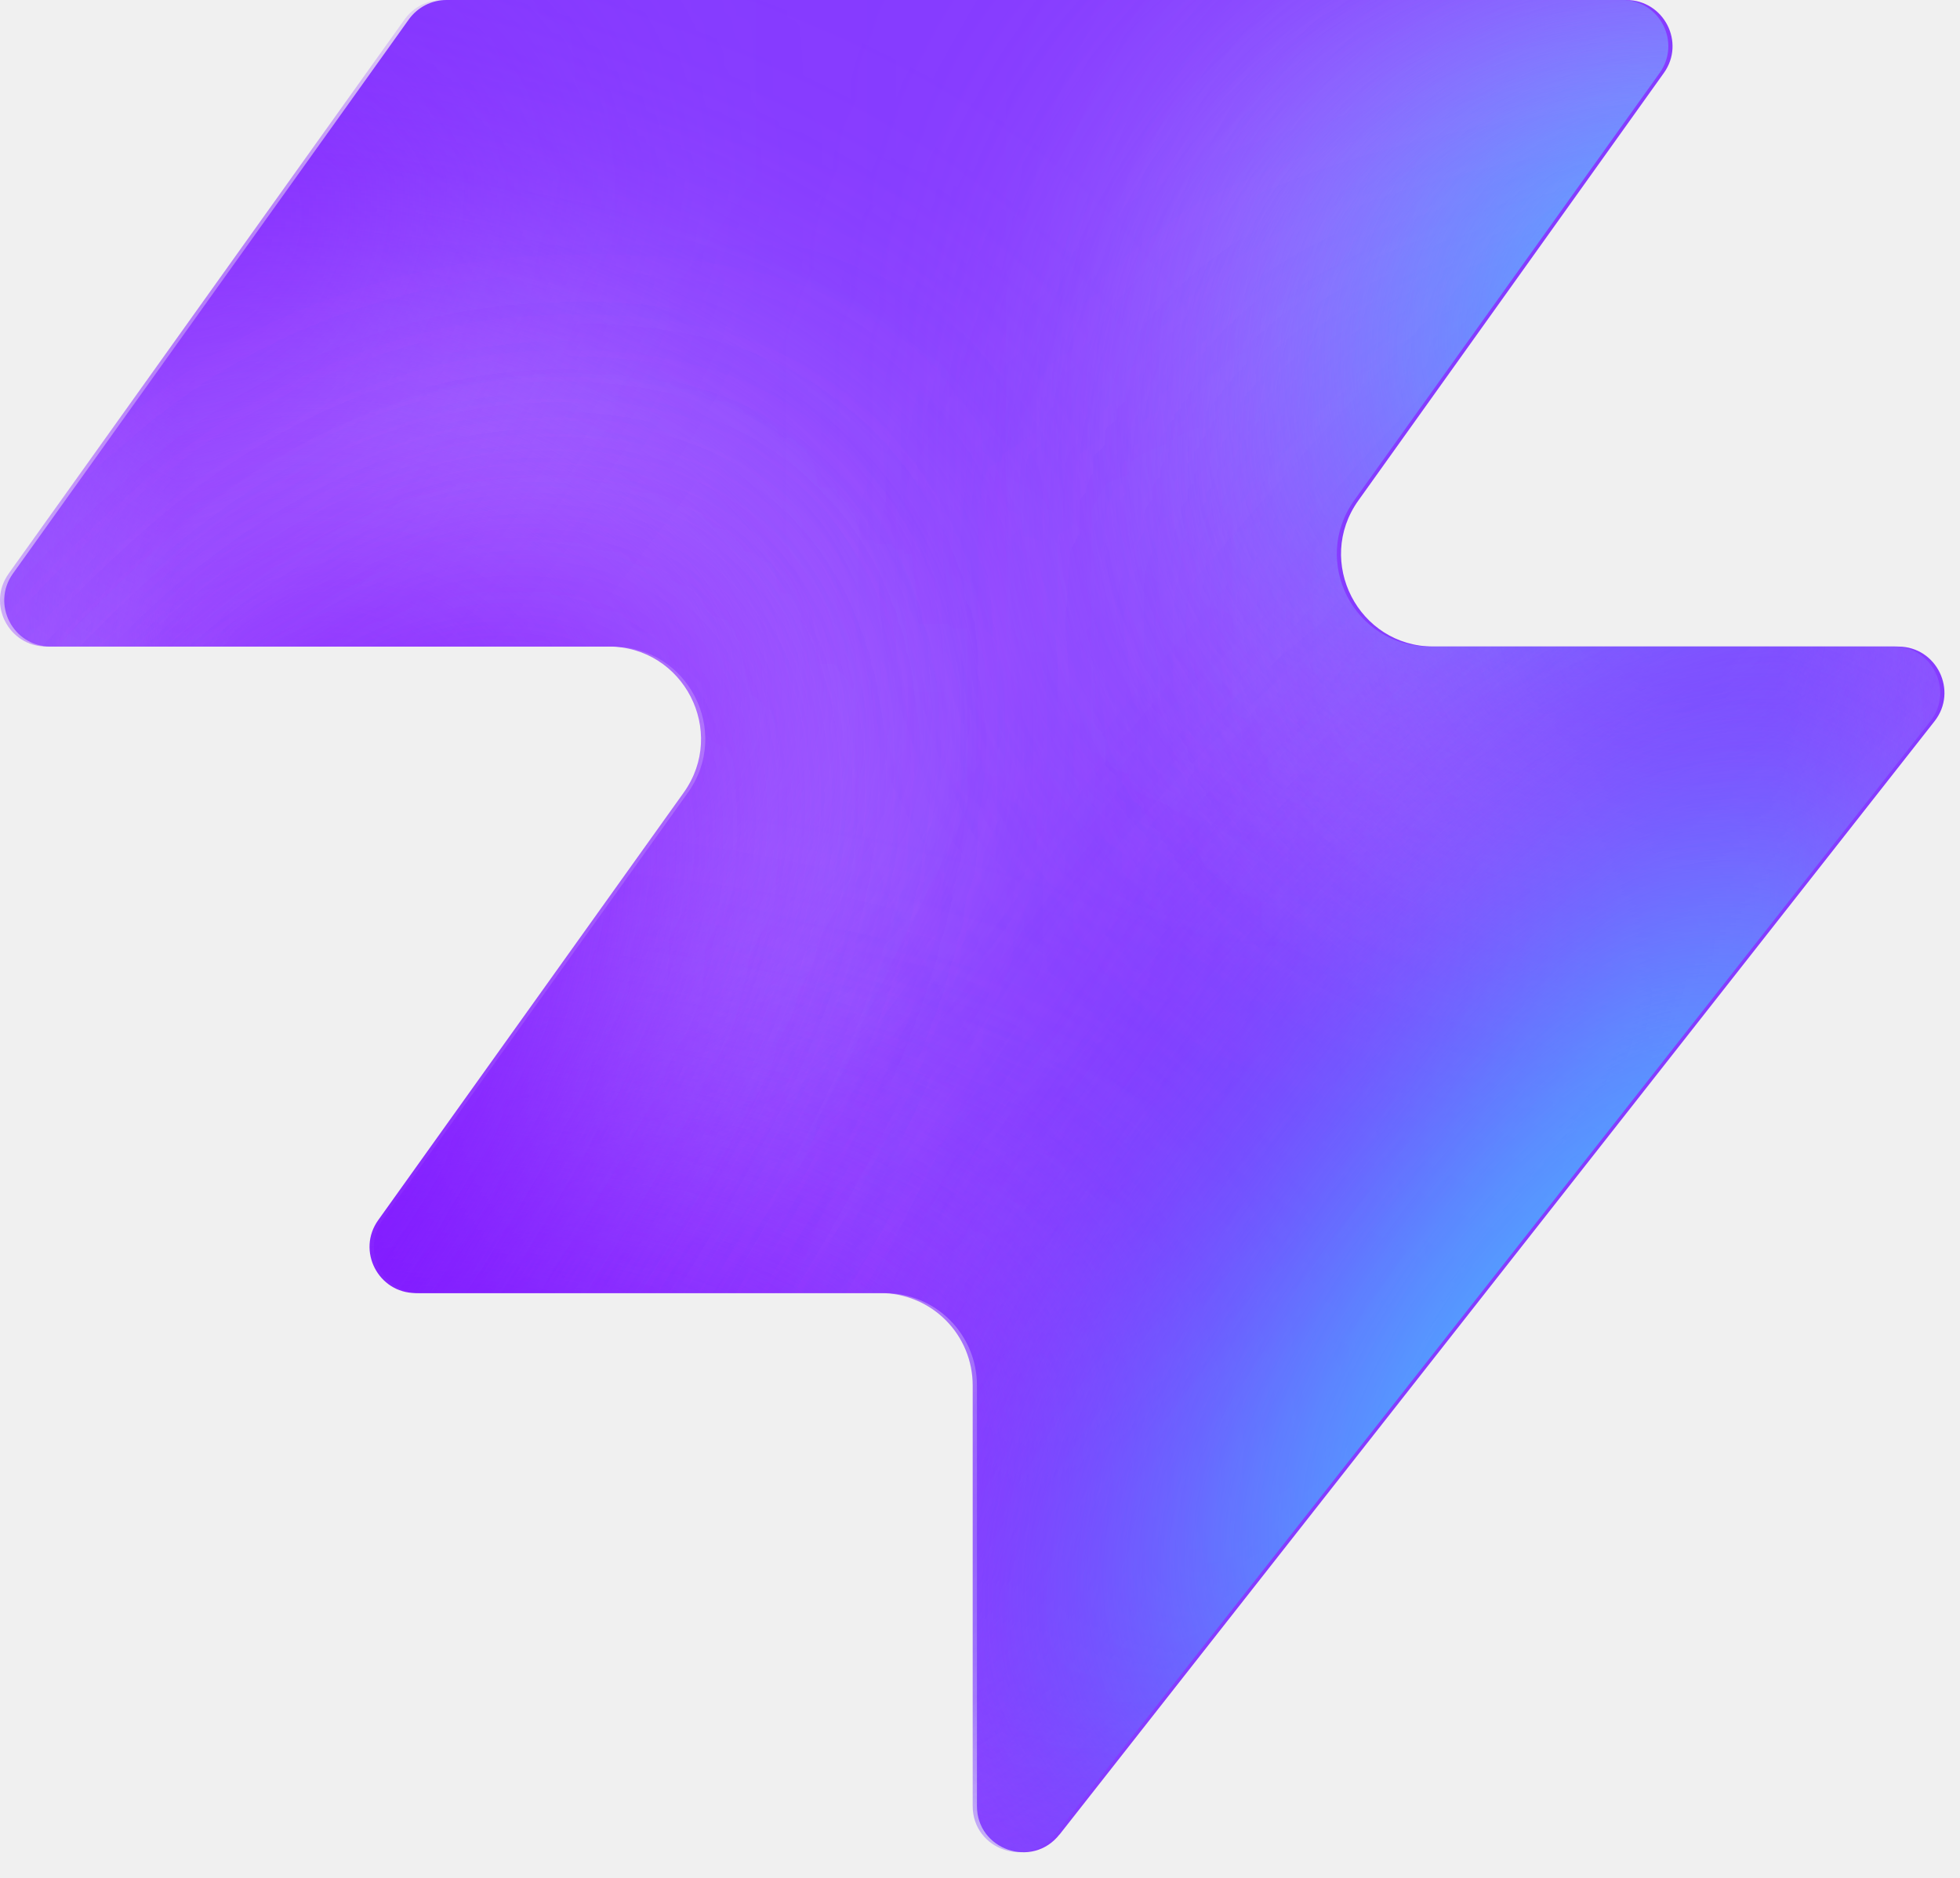
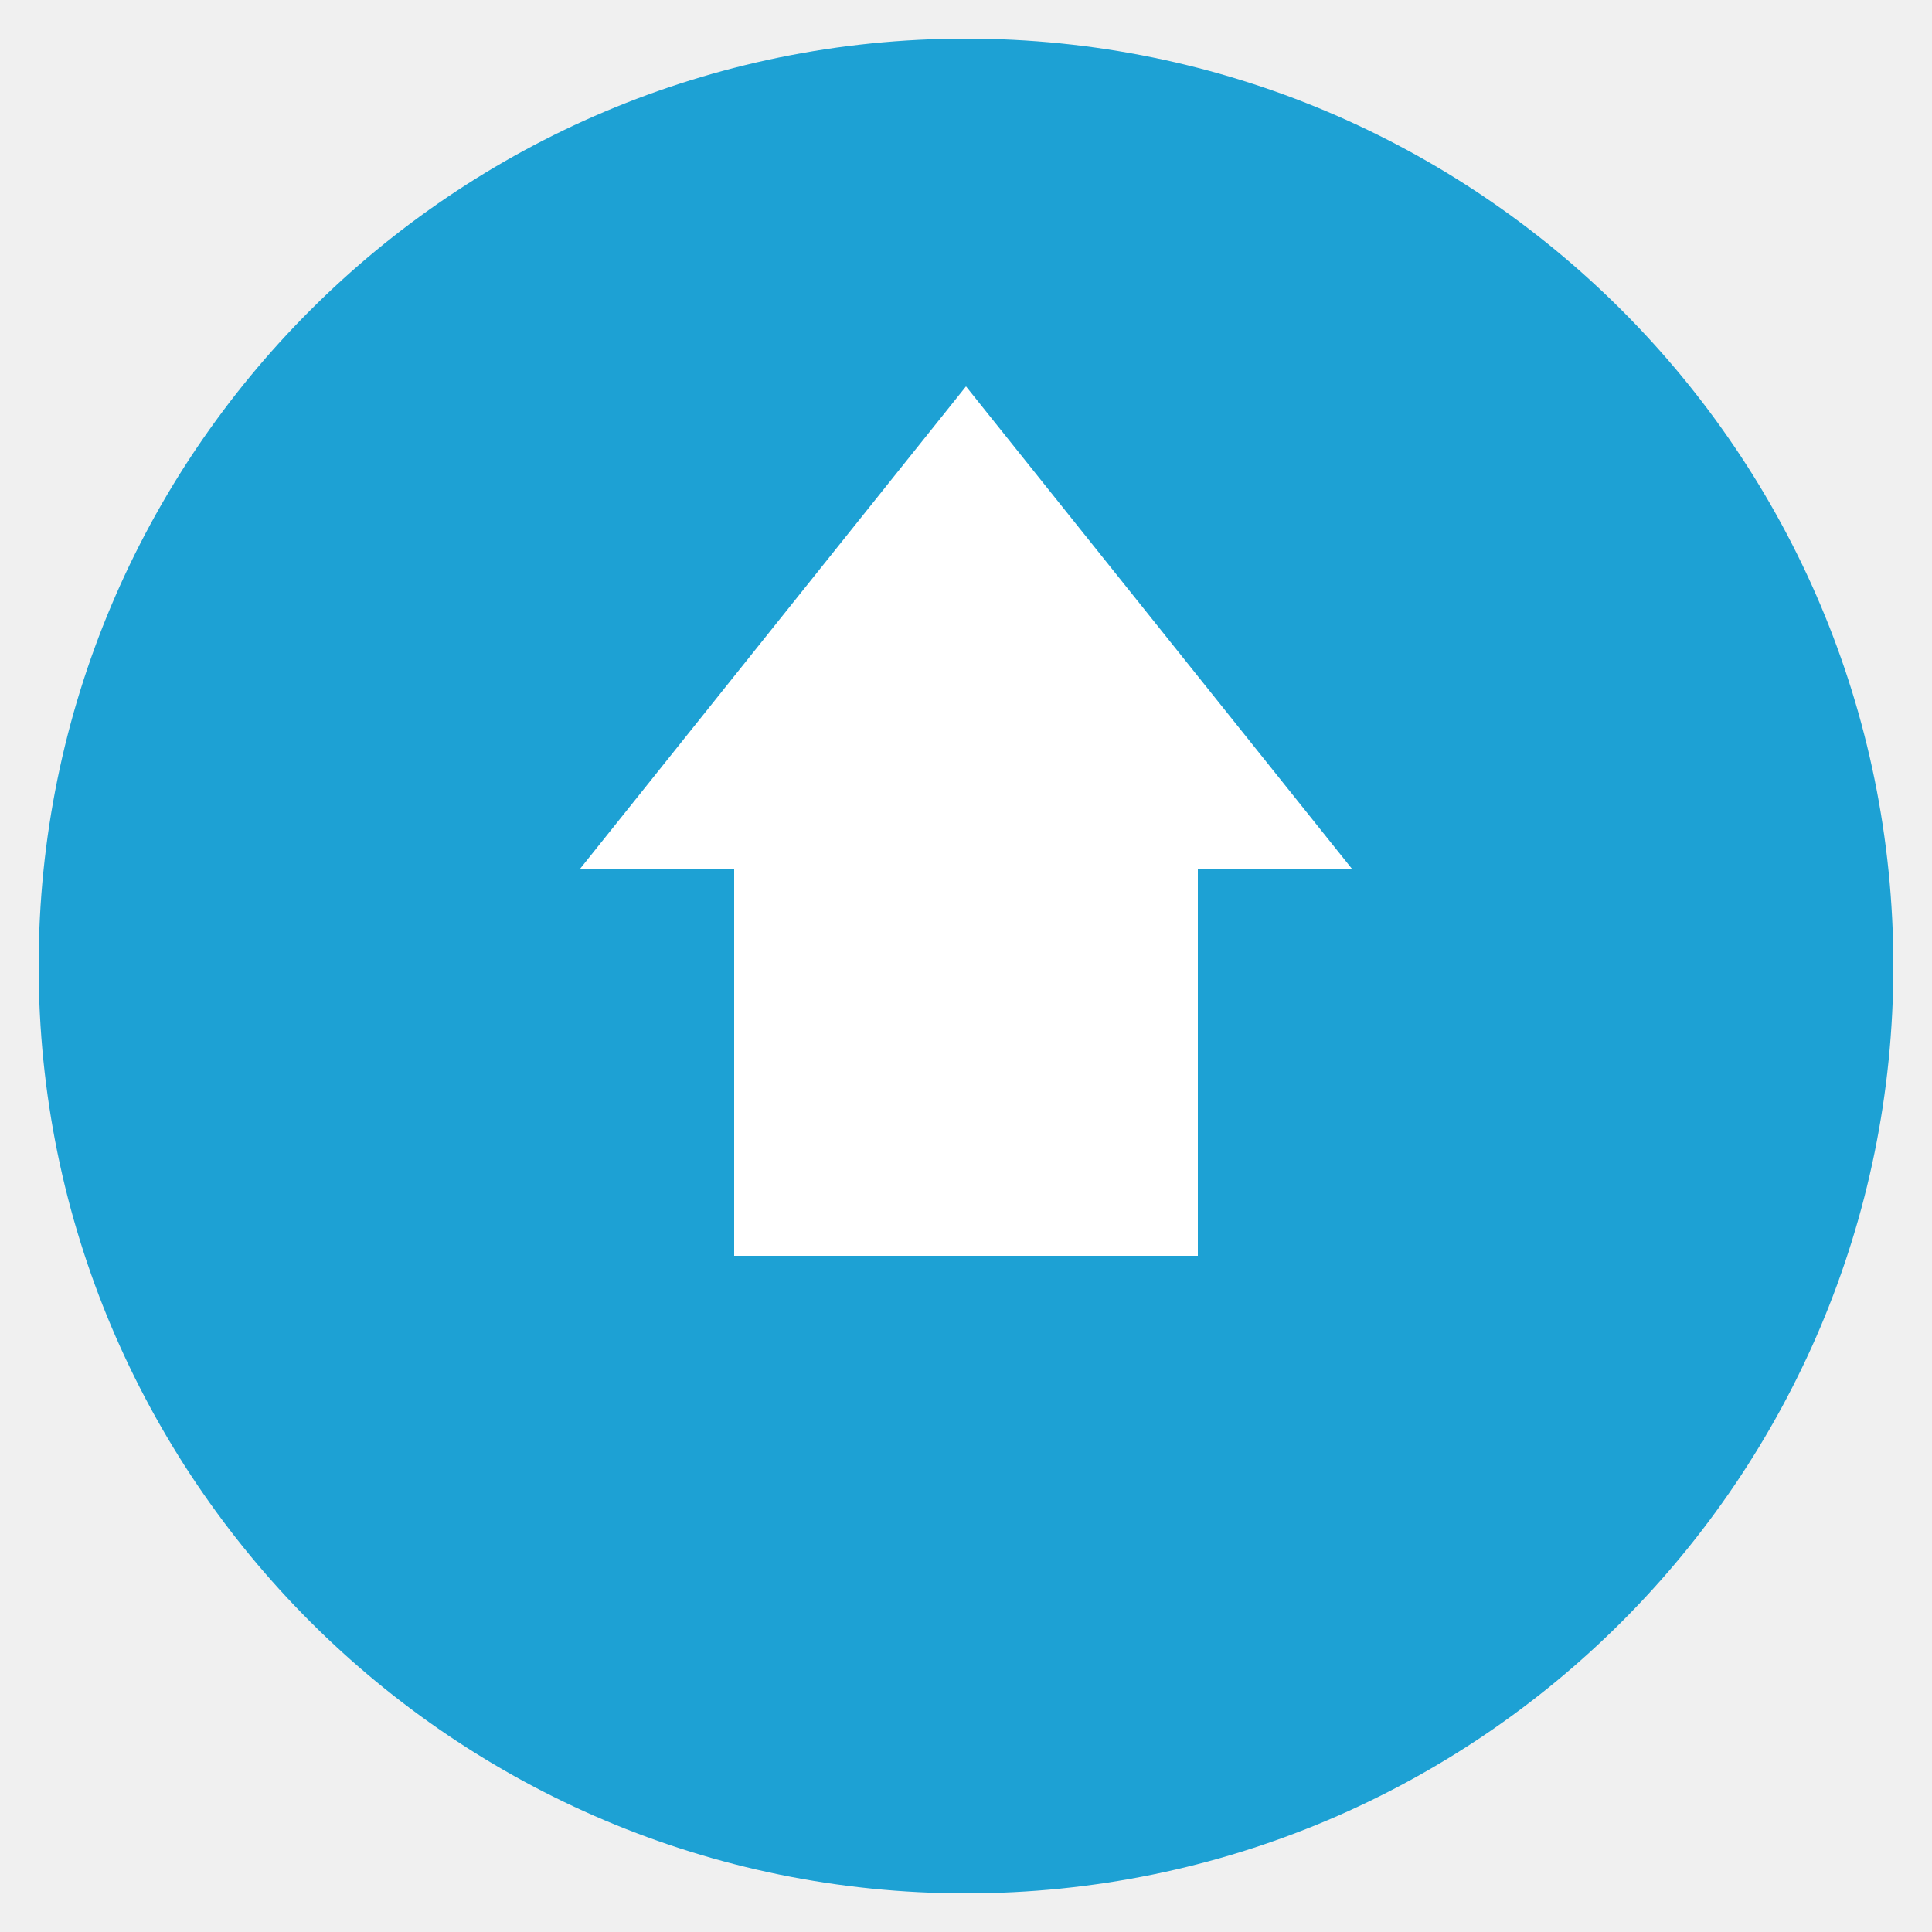
- <svg xmlns="http://www.w3.org/2000/svg" width="48" height="46" fill="none" viewBox="0 0 48 46">
-   <path fill="#863bff" d="M25.946 44.938c-.664.845-2.021.375-2.021-.698V33.937a2.26 2.26 0 0 0-2.262-2.262H10.287c-.92 0-1.456-1.04-.92-1.788l7.48-10.471c1.07-1.497 0-3.578-1.842-3.578H1.237c-.92 0-1.456-1.04-.92-1.788L10.013.474c.214-.297.556-.474.92-.474h28.894c.92 0 1.456 1.04.92 1.788l-7.48 10.471c-1.07 1.498 0 3.579 1.842 3.579h11.377c.943 0 1.473 1.088.89 1.83L25.947 44.94z" style="fill:#863bff;fill:color(display-p3 .525 .23 1);fill-opacity:1" />
-   <mask id="a" width="48" height="46" x="0" y="0" maskUnits="userSpaceOnUse" style="mask-type:alpha">
-     <path fill="#000" d="M25.842 44.938c-.664.844-2.021.375-2.021-.698V33.937a2.26 2.26 0 0 0-2.262-2.262H10.183c-.92 0-1.456-1.04-.92-1.788l7.48-10.471c1.07-1.498 0-3.579-1.842-3.579H1.133c-.92 0-1.456-1.04-.92-1.787L9.91.473c.214-.297.556-.474.92-.474h28.894c.92 0 1.456 1.04.92 1.788l-7.48 10.471c-1.07 1.498 0 3.578 1.842 3.578h11.377c.943 0 1.473 1.088.89 1.832L25.843 44.94z" style="fill:#000;fill-opacity:1" />
-   </mask>
-   <g mask="url(#a)">
-     <g filter="url(#b)">
-       <ellipse cx="5.508" cy="14.704" fill="#ede6ff" rx="5.508" ry="14.704" style="fill:#ede6ff;fill:color(display-p3 .927 .903 1);fill-opacity:1" transform="matrix(.00324 1 1 -.00324 -4.47 31.516)" />
-     </g>
-     <g filter="url(#c)">
-       <ellipse cx="10.399" cy="29.851" fill="#ede6ff" rx="10.399" ry="29.851" style="fill:#ede6ff;fill:color(display-p3 .927 .903 1);fill-opacity:1" transform="matrix(.00324 1 1 -.00324 -39.328 7.883)" />
-     </g>
-     <g filter="url(#d)">
-       <ellipse cx="5.508" cy="30.487" fill="#7e14ff" rx="5.508" ry="30.487" style="fill:#7e14ff;fill:color(display-p3 .492 .077 1);fill-opacity:1" transform="rotate(89.814 -25.913 -14.639)scale(1 -1)" />
-     </g>
-     <g filter="url(#e)">
-       <ellipse cx="5.508" cy="30.599" fill="#7e14ff" rx="5.508" ry="30.599" style="fill:#7e14ff;fill:color(display-p3 .492 .077 1);fill-opacity:1" transform="rotate(89.814 -32.644 -3.334)scale(1 -1)" />
-     </g>
-     <g filter="url(#f)">
-       <ellipse cx="5.508" cy="30.599" fill="#7e14ff" rx="5.508" ry="30.599" style="fill:#7e14ff;fill:color(display-p3 .492 .077 1);fill-opacity:1" transform="matrix(.00324 1 1 -.00324 -34.34 30.47)" />
-     </g>
-     <g filter="url(#g)">
-       <ellipse cx="14.072" cy="22.078" fill="#ede6ff" rx="14.072" ry="22.078" style="fill:#ede6ff;fill:color(display-p3 .927 .903 1);fill-opacity:1" transform="rotate(93.35 24.506 48.493)scale(-1 1)" />
-     </g>
-     <g filter="url(#h)">
-       <ellipse cx="3.47" cy="21.501" fill="#7e14ff" rx="3.47" ry="21.501" style="fill:#7e14ff;fill:color(display-p3 .492 .077 1);fill-opacity:1" transform="rotate(89.009 28.708 47.59)scale(-1 1)" />
-     </g>
-     <g filter="url(#i)">
-       <ellipse cx="3.47" cy="21.501" fill="#7e14ff" rx="3.47" ry="21.501" style="fill:#7e14ff;fill:color(display-p3 .492 .077 1);fill-opacity:1" transform="rotate(89.009 28.708 47.59)scale(-1 1)" />
-     </g>
-     <g filter="url(#j)">
-       <ellipse cx=".387" cy="8.972" fill="#7e14ff" rx="4.407" ry="29.108" style="fill:#7e14ff;fill:color(display-p3 .492 .077 1);fill-opacity:1" transform="rotate(39.51 .387 8.972)" />
-     </g>
-     <g filter="url(#k)">
-       <ellipse cx="47.523" cy="-6.092" fill="#7e14ff" rx="4.407" ry="29.108" style="fill:#7e14ff;fill:color(display-p3 .492 .077 1);fill-opacity:1" transform="rotate(37.892 47.523 -6.092)" />
-     </g>
-     <g filter="url(#l)">
-       <ellipse cx="41.412" cy="6.333" fill="#47bfff" rx="5.971" ry="9.665" style="fill:#47bfff;fill:color(display-p3 .28 .748 1);fill-opacity:1" transform="rotate(37.892 41.412 6.333)" />
-     </g>
-     <g filter="url(#m)">
-       <ellipse cx="-1.879" cy="38.332" fill="#7e14ff" rx="4.407" ry="29.108" style="fill:#7e14ff;fill:color(display-p3 .492 .077 1);fill-opacity:1" transform="rotate(37.892 -1.88 38.332)" />
-     </g>
-     <g filter="url(#n)">
-       <ellipse cx="-1.879" cy="38.332" fill="#7e14ff" rx="4.407" ry="29.108" style="fill:#7e14ff;fill:color(display-p3 .492 .077 1);fill-opacity:1" transform="rotate(37.892 -1.88 38.332)" />
-     </g>
-     <g filter="url(#o)">
-       <ellipse cx="35.651" cy="29.907" fill="#7e14ff" rx="4.407" ry="29.108" style="fill:#7e14ff;fill:color(display-p3 .492 .077 1);fill-opacity:1" transform="rotate(37.892 35.651 29.907)" />
-     </g>
-     <g filter="url(#p)">
-       <ellipse cx="38.418" cy="32.4" fill="#47bfff" rx="5.971" ry="15.297" style="fill:#47bfff;fill:color(display-p3 .28 .748 1);fill-opacity:1" transform="rotate(37.892 38.418 32.4)" />
-     </g>
-   </g>
-   <defs>
-     <filter id="b" width="60.045" height="41.654" x="-19.77" y="16.149" color-interpolation-filters="sRGB" filterUnits="userSpaceOnUse">
-       <feFlood flood-opacity="0" result="BackgroundImageFix" />
-       <feBlend in="SourceGraphic" in2="BackgroundImageFix" result="shape" />
-       <feGaussianBlur result="effect1_foregroundBlur_2002_17158" stdDeviation="7.659" />
-     </filter>
-     <filter id="c" width="90.34" height="51.437" x="-54.613" y="-7.533" color-interpolation-filters="sRGB" filterUnits="userSpaceOnUse">
-       <feFlood flood-opacity="0" result="BackgroundImageFix" />
-       <feBlend in="SourceGraphic" in2="BackgroundImageFix" result="shape" />
-       <feGaussianBlur result="effect1_foregroundBlur_2002_17158" stdDeviation="7.659" />
-     </filter>
-     <filter id="d" width="79.355" height="29.4" x="-49.64" y="2.03" color-interpolation-filters="sRGB" filterUnits="userSpaceOnUse">
-       <feFlood flood-opacity="0" result="BackgroundImageFix" />
-       <feBlend in="SourceGraphic" in2="BackgroundImageFix" result="shape" />
-       <feGaussianBlur result="effect1_foregroundBlur_2002_17158" stdDeviation="4.596" />
-     </filter>
-     <filter id="e" width="79.579" height="29.4" x="-45.045" y="20.029" color-interpolation-filters="sRGB" filterUnits="userSpaceOnUse">
-       <feFlood flood-opacity="0" result="BackgroundImageFix" />
-       <feBlend in="SourceGraphic" in2="BackgroundImageFix" result="shape" />
-       <feGaussianBlur result="effect1_foregroundBlur_2002_17158" stdDeviation="4.596" />
-     </filter>
-     <filter id="f" width="79.579" height="29.4" x="-43.513" y="21.178" color-interpolation-filters="sRGB" filterUnits="userSpaceOnUse">
-       <feFlood flood-opacity="0" result="BackgroundImageFix" />
-       <feBlend in="SourceGraphic" in2="BackgroundImageFix" result="shape" />
-       <feGaussianBlur result="effect1_foregroundBlur_2002_17158" stdDeviation="4.596" />
-     </filter>
-     <filter id="g" width="74.749" height="58.852" x="15.756" y="-17.901" color-interpolation-filters="sRGB" filterUnits="userSpaceOnUse">
-       <feFlood flood-opacity="0" result="BackgroundImageFix" />
-       <feBlend in="SourceGraphic" in2="BackgroundImageFix" result="shape" />
-       <feGaussianBlur result="effect1_foregroundBlur_2002_17158" stdDeviation="7.659" />
-     </filter>
-     <filter id="h" width="61.377" height="25.362" x="23.548" y="2.284" color-interpolation-filters="sRGB" filterUnits="userSpaceOnUse">
-       <feFlood flood-opacity="0" result="BackgroundImageFix" />
-       <feBlend in="SourceGraphic" in2="BackgroundImageFix" result="shape" />
-       <feGaussianBlur result="effect1_foregroundBlur_2002_17158" stdDeviation="4.596" />
-     </filter>
-     <filter id="i" width="61.377" height="25.362" x="23.548" y="2.284" color-interpolation-filters="sRGB" filterUnits="userSpaceOnUse">
-       <feFlood flood-opacity="0" result="BackgroundImageFix" />
-       <feBlend in="SourceGraphic" in2="BackgroundImageFix" result="shape" />
-       <feGaussianBlur result="effect1_foregroundBlur_2002_17158" stdDeviation="4.596" />
-     </filter>
-     <filter id="j" width="56.045" height="63.649" x="-27.636" y="-22.853" color-interpolation-filters="sRGB" filterUnits="userSpaceOnUse">
-       <feFlood flood-opacity="0" result="BackgroundImageFix" />
-       <feBlend in="SourceGraphic" in2="BackgroundImageFix" result="shape" />
-       <feGaussianBlur result="effect1_foregroundBlur_2002_17158" stdDeviation="4.596" />
-     </filter>
-     <filter id="k" width="54.814" height="64.646" x="20.116" y="-38.415" color-interpolation-filters="sRGB" filterUnits="userSpaceOnUse">
-       <feFlood flood-opacity="0" result="BackgroundImageFix" />
-       <feBlend in="SourceGraphic" in2="BackgroundImageFix" result="shape" />
-       <feGaussianBlur result="effect1_foregroundBlur_2002_17158" stdDeviation="4.596" />
-     </filter>
-     <filter id="l" width="33.541" height="35.313" x="24.641" y="-11.323" color-interpolation-filters="sRGB" filterUnits="userSpaceOnUse">
-       <feFlood flood-opacity="0" result="BackgroundImageFix" />
-       <feBlend in="SourceGraphic" in2="BackgroundImageFix" result="shape" />
-       <feGaussianBlur result="effect1_foregroundBlur_2002_17158" stdDeviation="4.596" />
-     </filter>
-     <filter id="m" width="54.814" height="64.646" x="-29.286" y="6.009" color-interpolation-filters="sRGB" filterUnits="userSpaceOnUse">
-       <feFlood flood-opacity="0" result="BackgroundImageFix" />
-       <feBlend in="SourceGraphic" in2="BackgroundImageFix" result="shape" />
-       <feGaussianBlur result="effect1_foregroundBlur_2002_17158" stdDeviation="4.596" />
-     </filter>
-     <filter id="n" width="54.814" height="64.646" x="-29.286" y="6.009" color-interpolation-filters="sRGB" filterUnits="userSpaceOnUse">
-       <feFlood flood-opacity="0" result="BackgroundImageFix" />
-       <feBlend in="SourceGraphic" in2="BackgroundImageFix" result="shape" />
-       <feGaussianBlur result="effect1_foregroundBlur_2002_17158" stdDeviation="4.596" />
-     </filter>
-     <filter id="o" width="54.814" height="64.646" x="8.244" y="-2.416" color-interpolation-filters="sRGB" filterUnits="userSpaceOnUse">
-       <feFlood flood-opacity="0" result="BackgroundImageFix" />
-       <feBlend in="SourceGraphic" in2="BackgroundImageFix" result="shape" />
-       <feGaussianBlur result="effect1_foregroundBlur_2002_17158" stdDeviation="4.596" />
-     </filter>
-     <filter id="p" width="39.409" height="43.623" x="18.713" y="10.588" color-interpolation-filters="sRGB" filterUnits="userSpaceOnUse">
-       <feFlood flood-opacity="0" result="BackgroundImageFix" />
-       <feBlend in="SourceGraphic" in2="BackgroundImageFix" result="shape" />
-       <feGaussianBlur result="effect1_foregroundBlur_2002_17158" stdDeviation="4.596" />
-     </filter>
-   </defs>
+ <svg xmlns="http://www.w3.org/2000/svg" viewBox="0 0 100 100">
+   <circle cx="50" cy="50" r="48" fill="#1DA1D4" />
+   <path d="M50 20 L30 45 L38 45 L38 65 L62 65 L62 45 L70 45 Z" fill="white" />
</svg>
